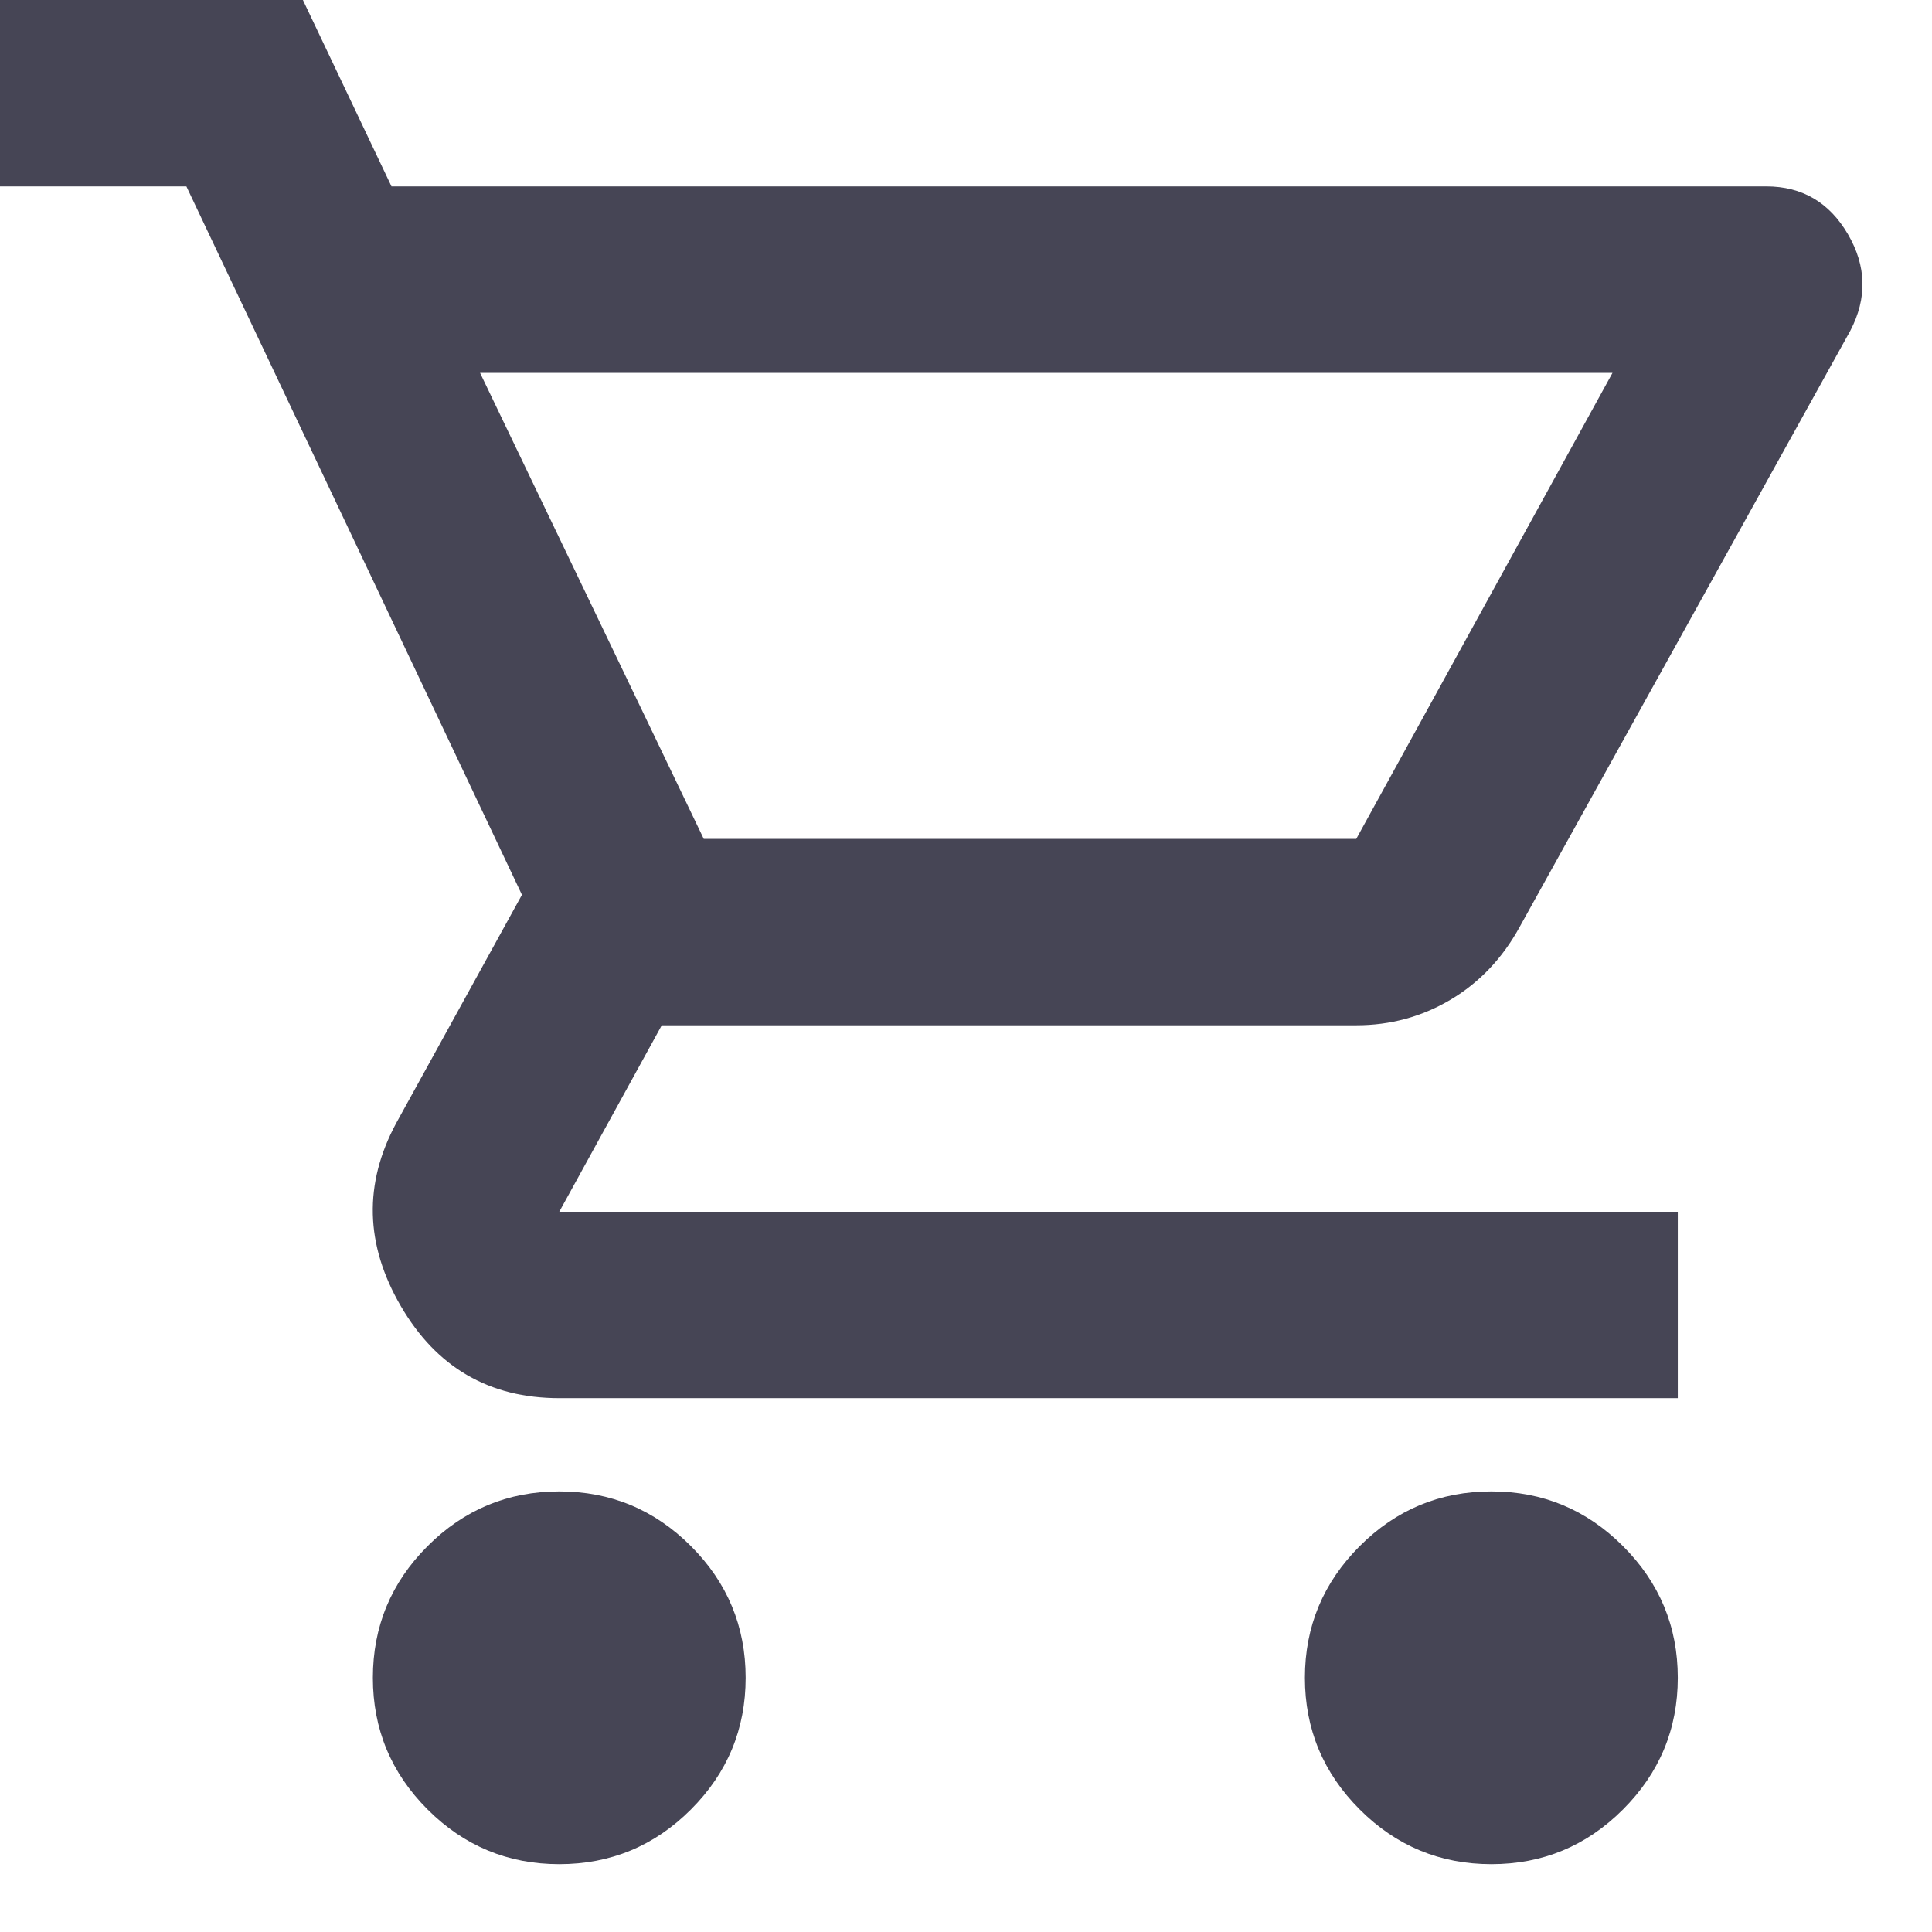
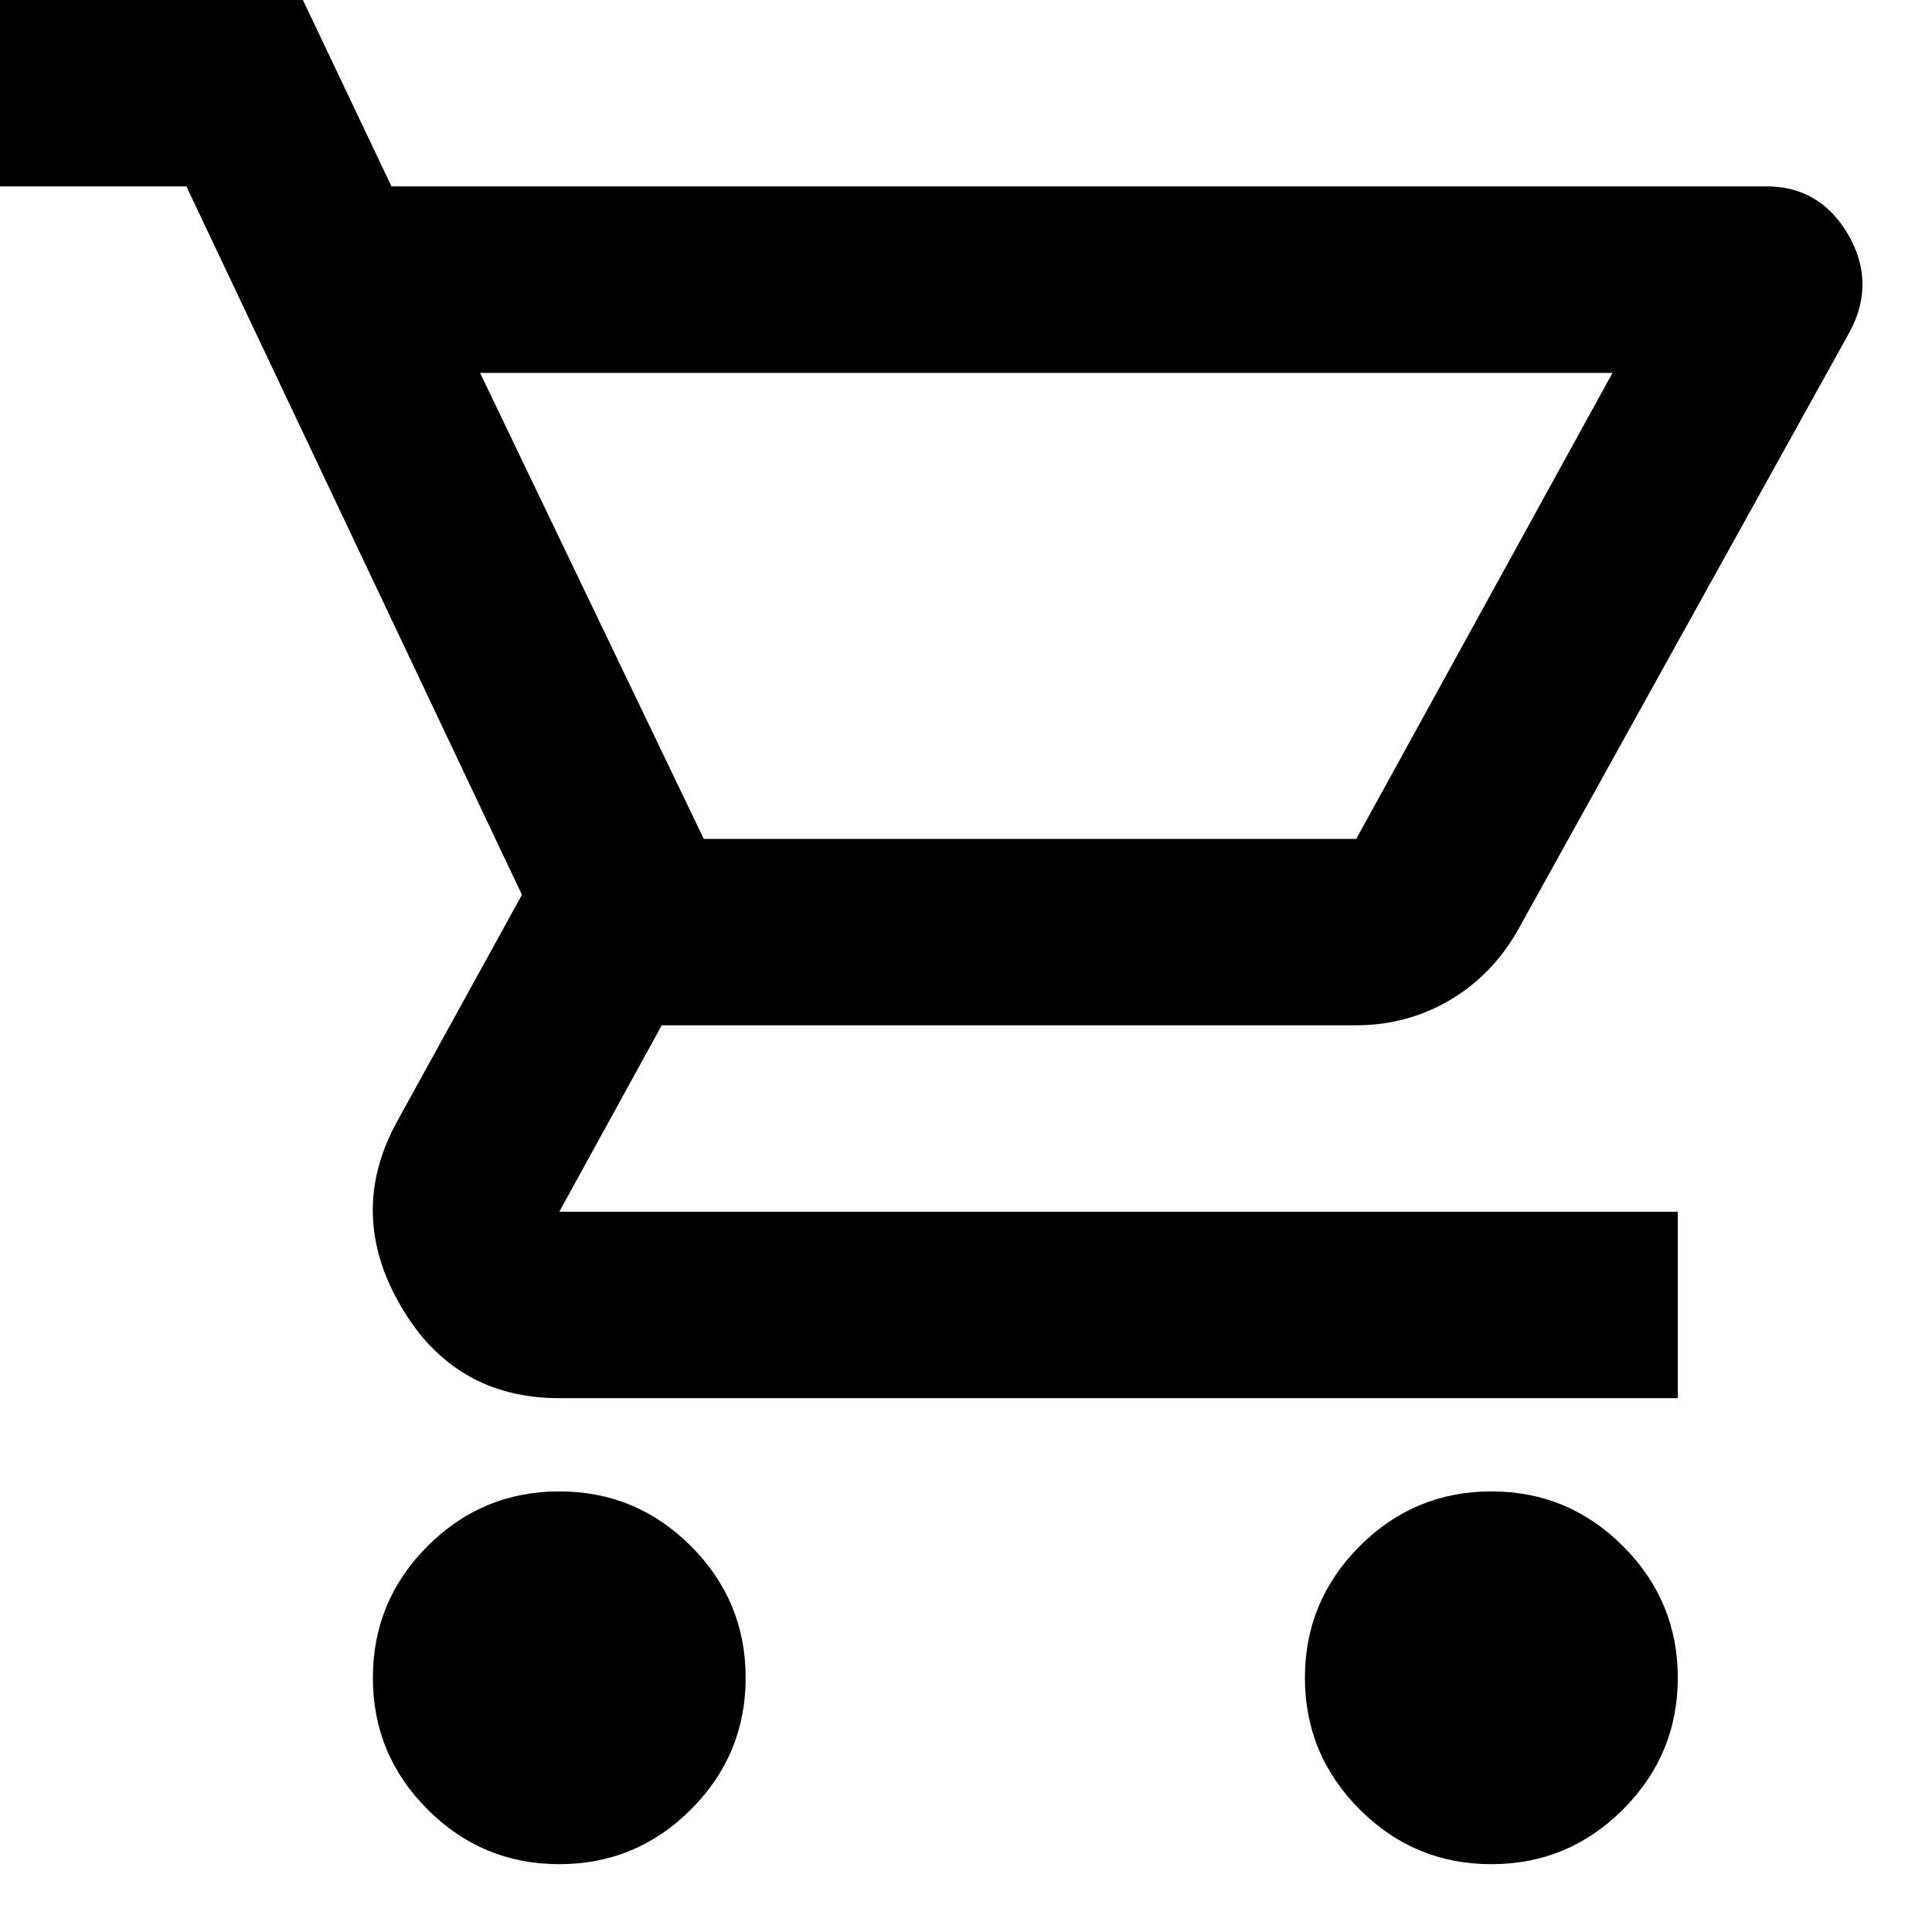
<svg xmlns="http://www.w3.org/2000/svg" width="19" height="19" viewBox="0 0 19 19" fill="none">
-   <path d="M5.5 18.333C4.996 18.333 4.564 18.154 4.205 17.795C3.846 17.436 3.667 17.004 3.667 16.5C3.667 15.996 3.846 15.564 4.205 15.205C4.564 14.846 4.996 14.667 5.5 14.667C6.004 14.667 6.436 14.846 6.795 15.205C7.154 15.564 7.333 15.996 7.333 16.5C7.333 17.004 7.154 17.436 6.795 17.795C6.436 18.154 6.004 18.333 5.5 18.333ZM14.667 18.333C14.162 18.333 13.731 18.154 13.372 17.795C13.013 17.436 12.833 17.004 12.833 16.5C12.833 15.996 13.013 15.564 13.372 15.205C13.731 14.846 14.162 14.667 14.667 14.667C15.171 14.667 15.602 14.846 15.961 15.205C16.32 15.564 16.5 15.996 16.5 16.5C16.5 17.004 16.32 17.436 15.961 17.795C15.602 18.154 15.171 18.333 14.667 18.333ZM4.721 3.667L6.921 8.25H13.338L15.858 3.667H4.721ZM3.85 1.833H17.371C17.722 1.833 17.99 1.99 18.173 2.303C18.356 2.616 18.364 2.933 18.196 3.254L14.942 9.121C14.774 9.426 14.548 9.663 14.266 9.831C13.983 9.999 13.674 10.083 13.338 10.083H6.508L5.5 11.917H16.5V13.75H5.5C4.812 13.75 4.293 13.448 3.942 12.845C3.59 12.241 3.575 11.642 3.896 11.046L5.133 8.8L1.833 1.833H0V0H2.979L3.85 1.833ZM6.921 8.25H13.338H6.921Z" fill="#464555" />
+   <path d="M5.5 18.333C4.996 18.333 4.564 18.154 4.205 17.795C3.846 17.436 3.667 17.004 3.667 16.5C3.667 15.996 3.846 15.564 4.205 15.205C4.564 14.846 4.996 14.667 5.5 14.667C6.004 14.667 6.436 14.846 6.795 15.205C7.154 15.564 7.333 15.996 7.333 16.5C7.333 17.004 7.154 17.436 6.795 17.795C6.436 18.154 6.004 18.333 5.5 18.333ZM14.667 18.333C14.162 18.333 13.731 18.154 13.372 17.795C13.013 17.436 12.833 17.004 12.833 16.5C12.833 15.996 13.013 15.564 13.372 15.205C13.731 14.846 14.162 14.667 14.667 14.667C15.171 14.667 15.602 14.846 15.961 15.205C16.32 15.564 16.5 15.996 16.5 16.5C16.5 17.004 16.32 17.436 15.961 17.795C15.602 18.154 15.171 18.333 14.667 18.333ZM4.721 3.667L6.921 8.25H13.338L15.858 3.667H4.721ZM3.85 1.833H17.371C17.722 1.833 17.99 1.99 18.173 2.303C18.356 2.616 18.364 2.933 18.196 3.254L14.942 9.121C14.774 9.426 14.548 9.663 14.266 9.831C13.983 9.999 13.674 10.083 13.338 10.083H6.508L5.5 11.917H16.5V13.75H5.5C4.812 13.75 4.293 13.448 3.942 12.845C3.59 12.241 3.575 11.642 3.896 11.046L5.133 8.8L1.833 1.833H0V0H2.979L3.85 1.833ZM6.921 8.25H13.338H6.921Z" fill="currentColor" />
</svg>
